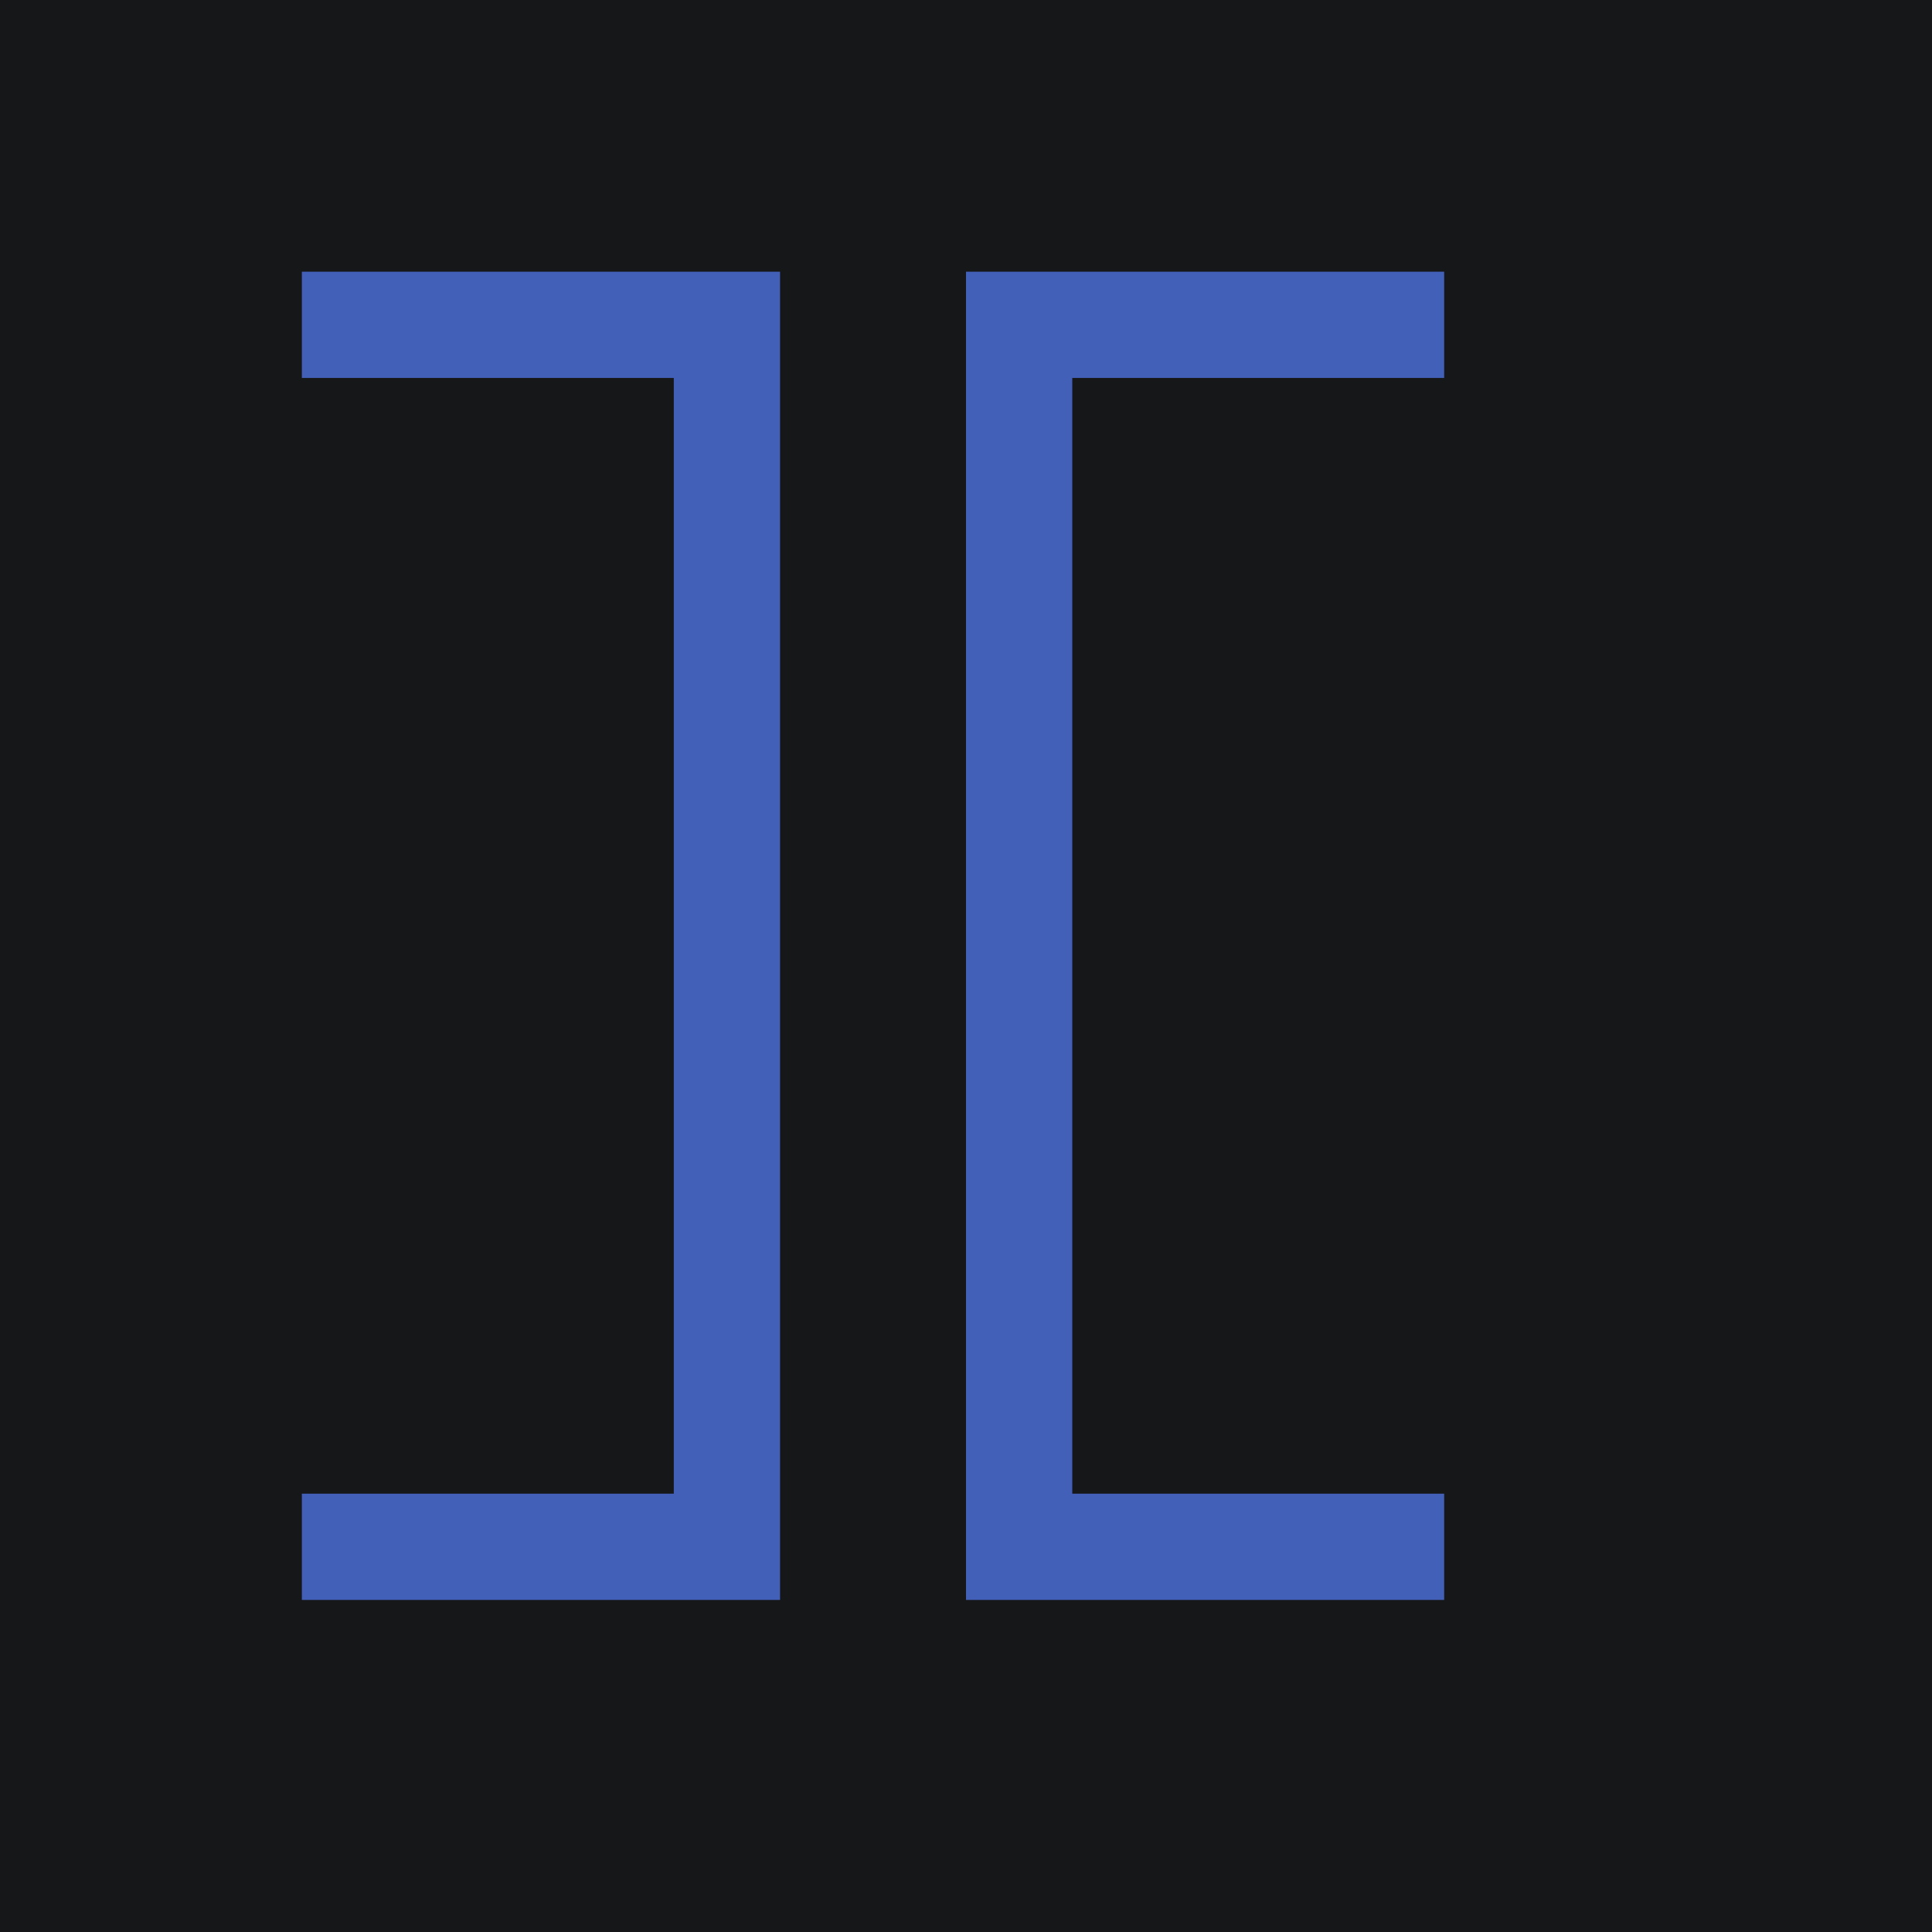
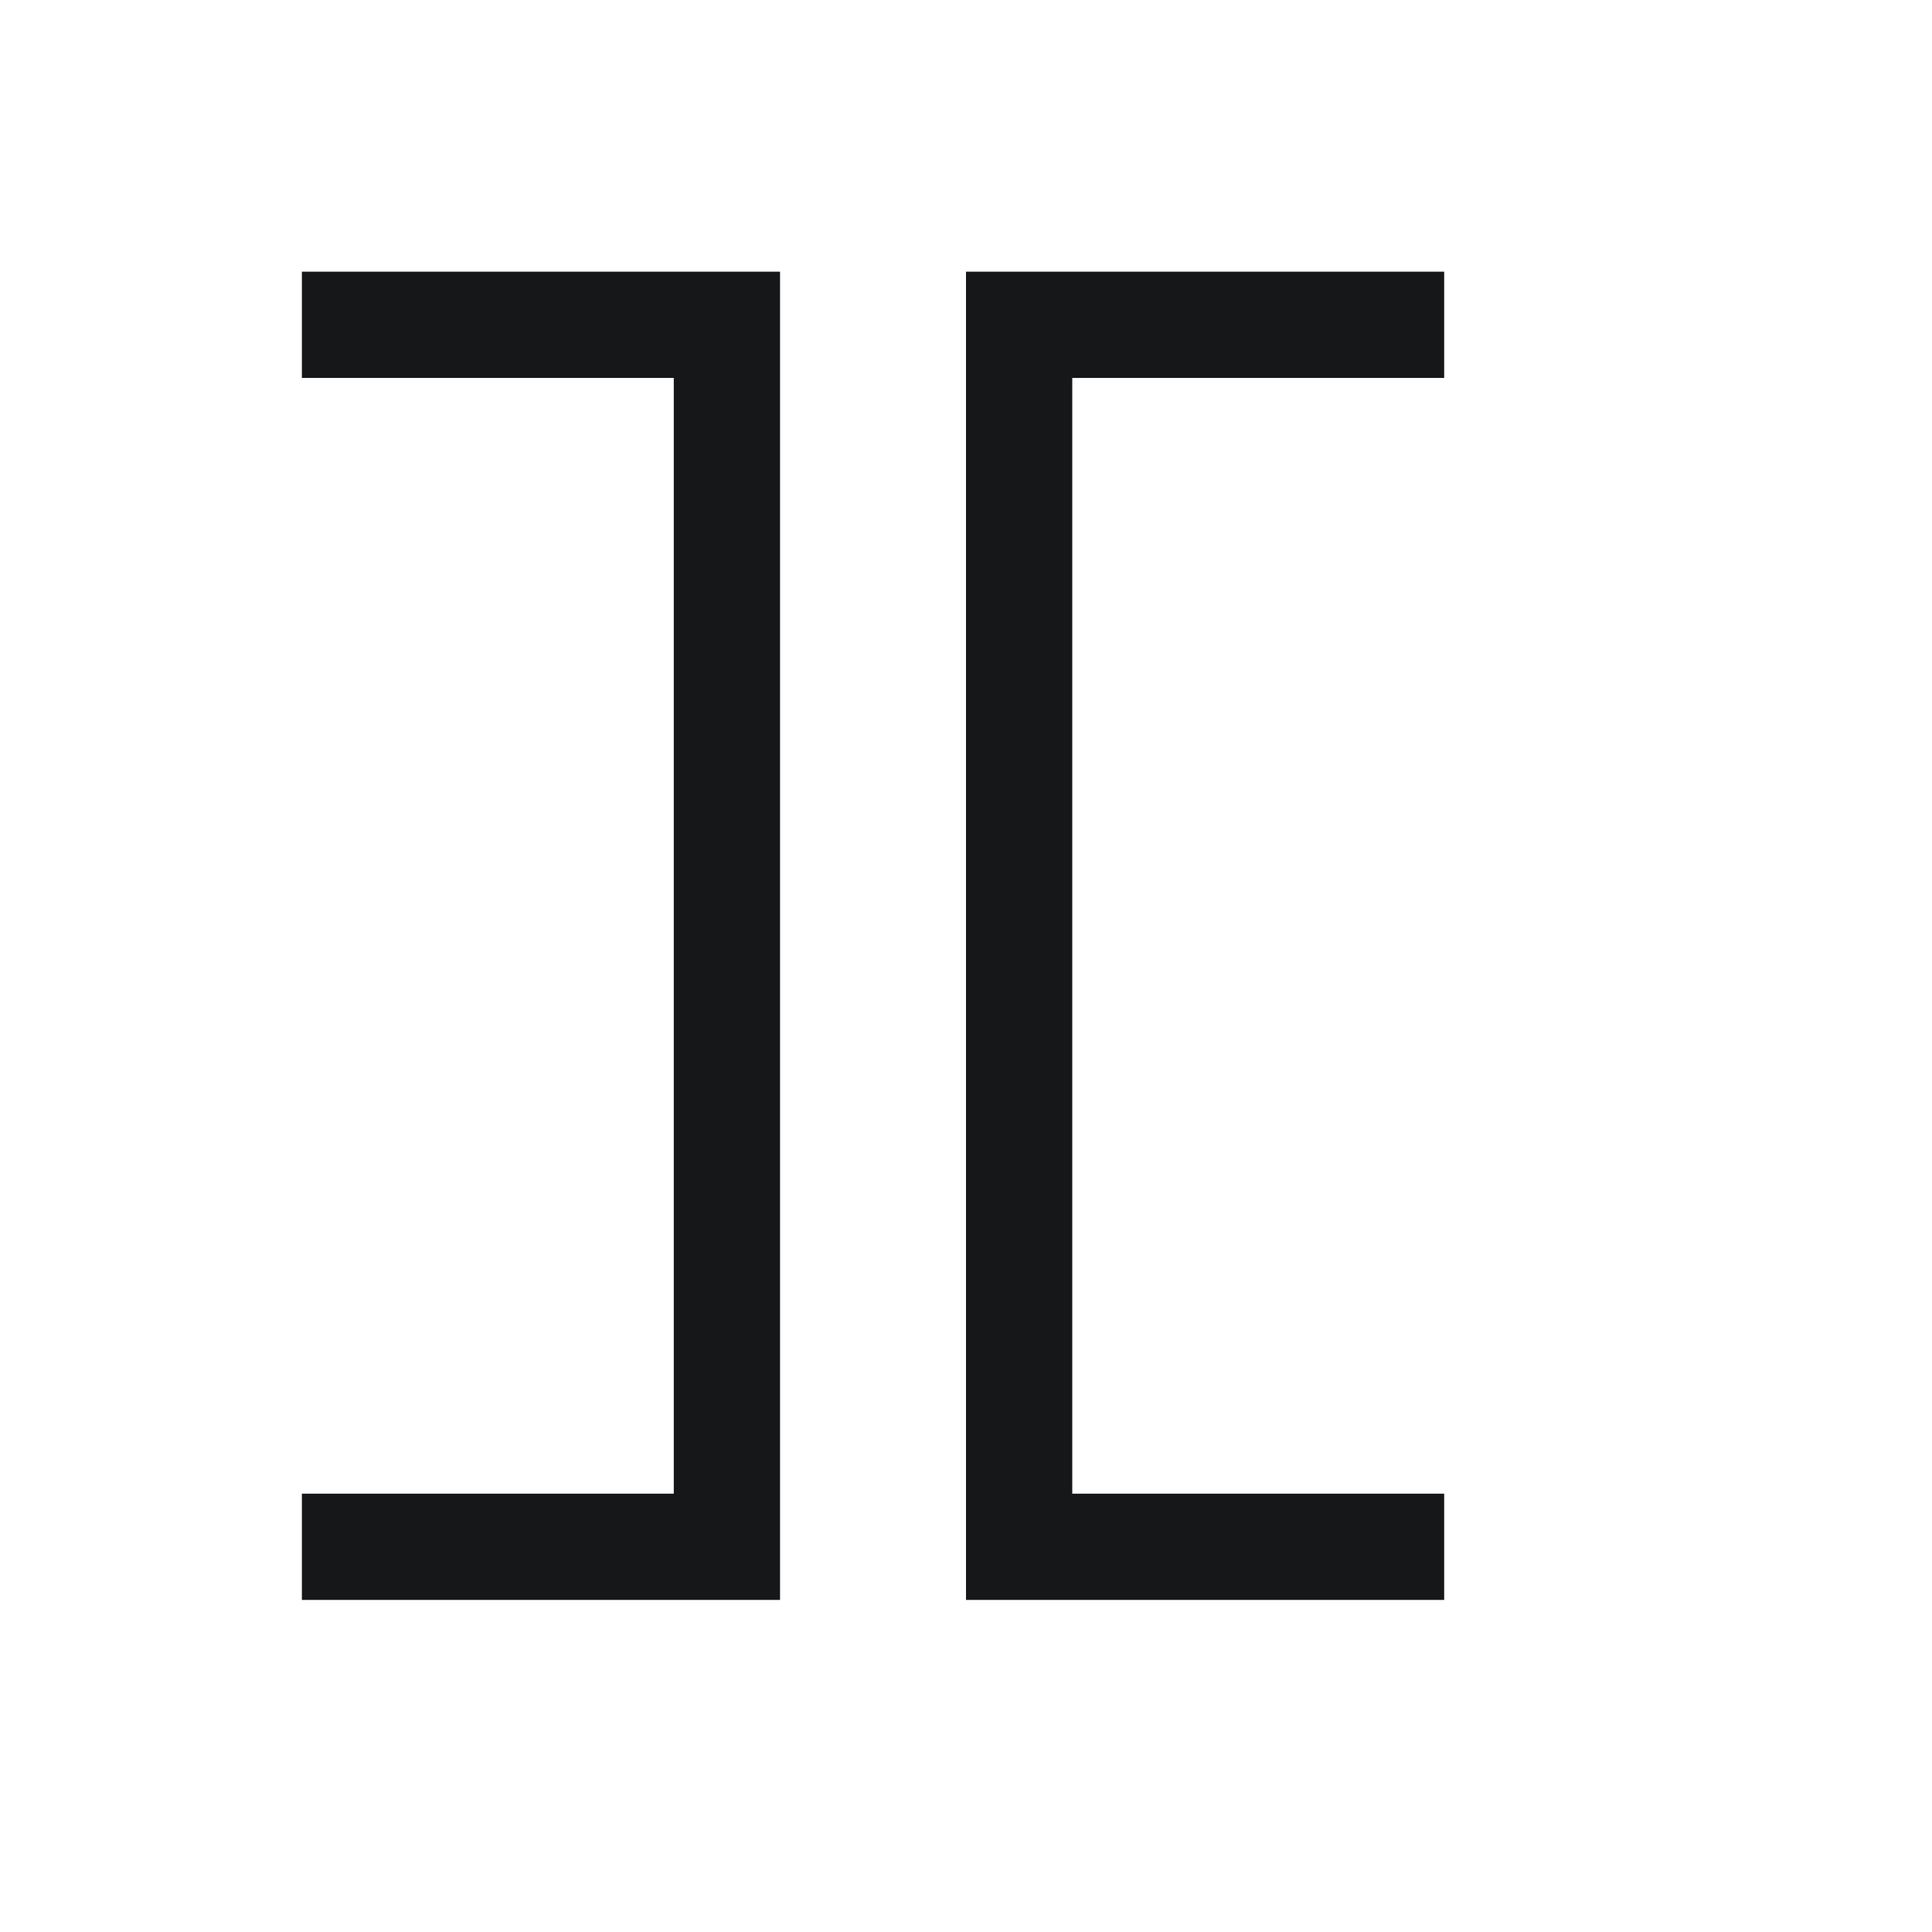
<svg xmlns="http://www.w3.org/2000/svg" viewBox="0 0 64 64">
-   <rect width="64" height="64" fill="#161719" />
-   <g transform="translate(10 9) scale(.88)" fill="#4260B8">
+   <g transform="translate(10 9) scale(.88)" fill="#161719">
    <path d="M0 0H18V50H0V46H14V4H0Z" />
    <path d="M25 0H43V4H29V46H43V50H25Z" />
  </g>
</svg>
